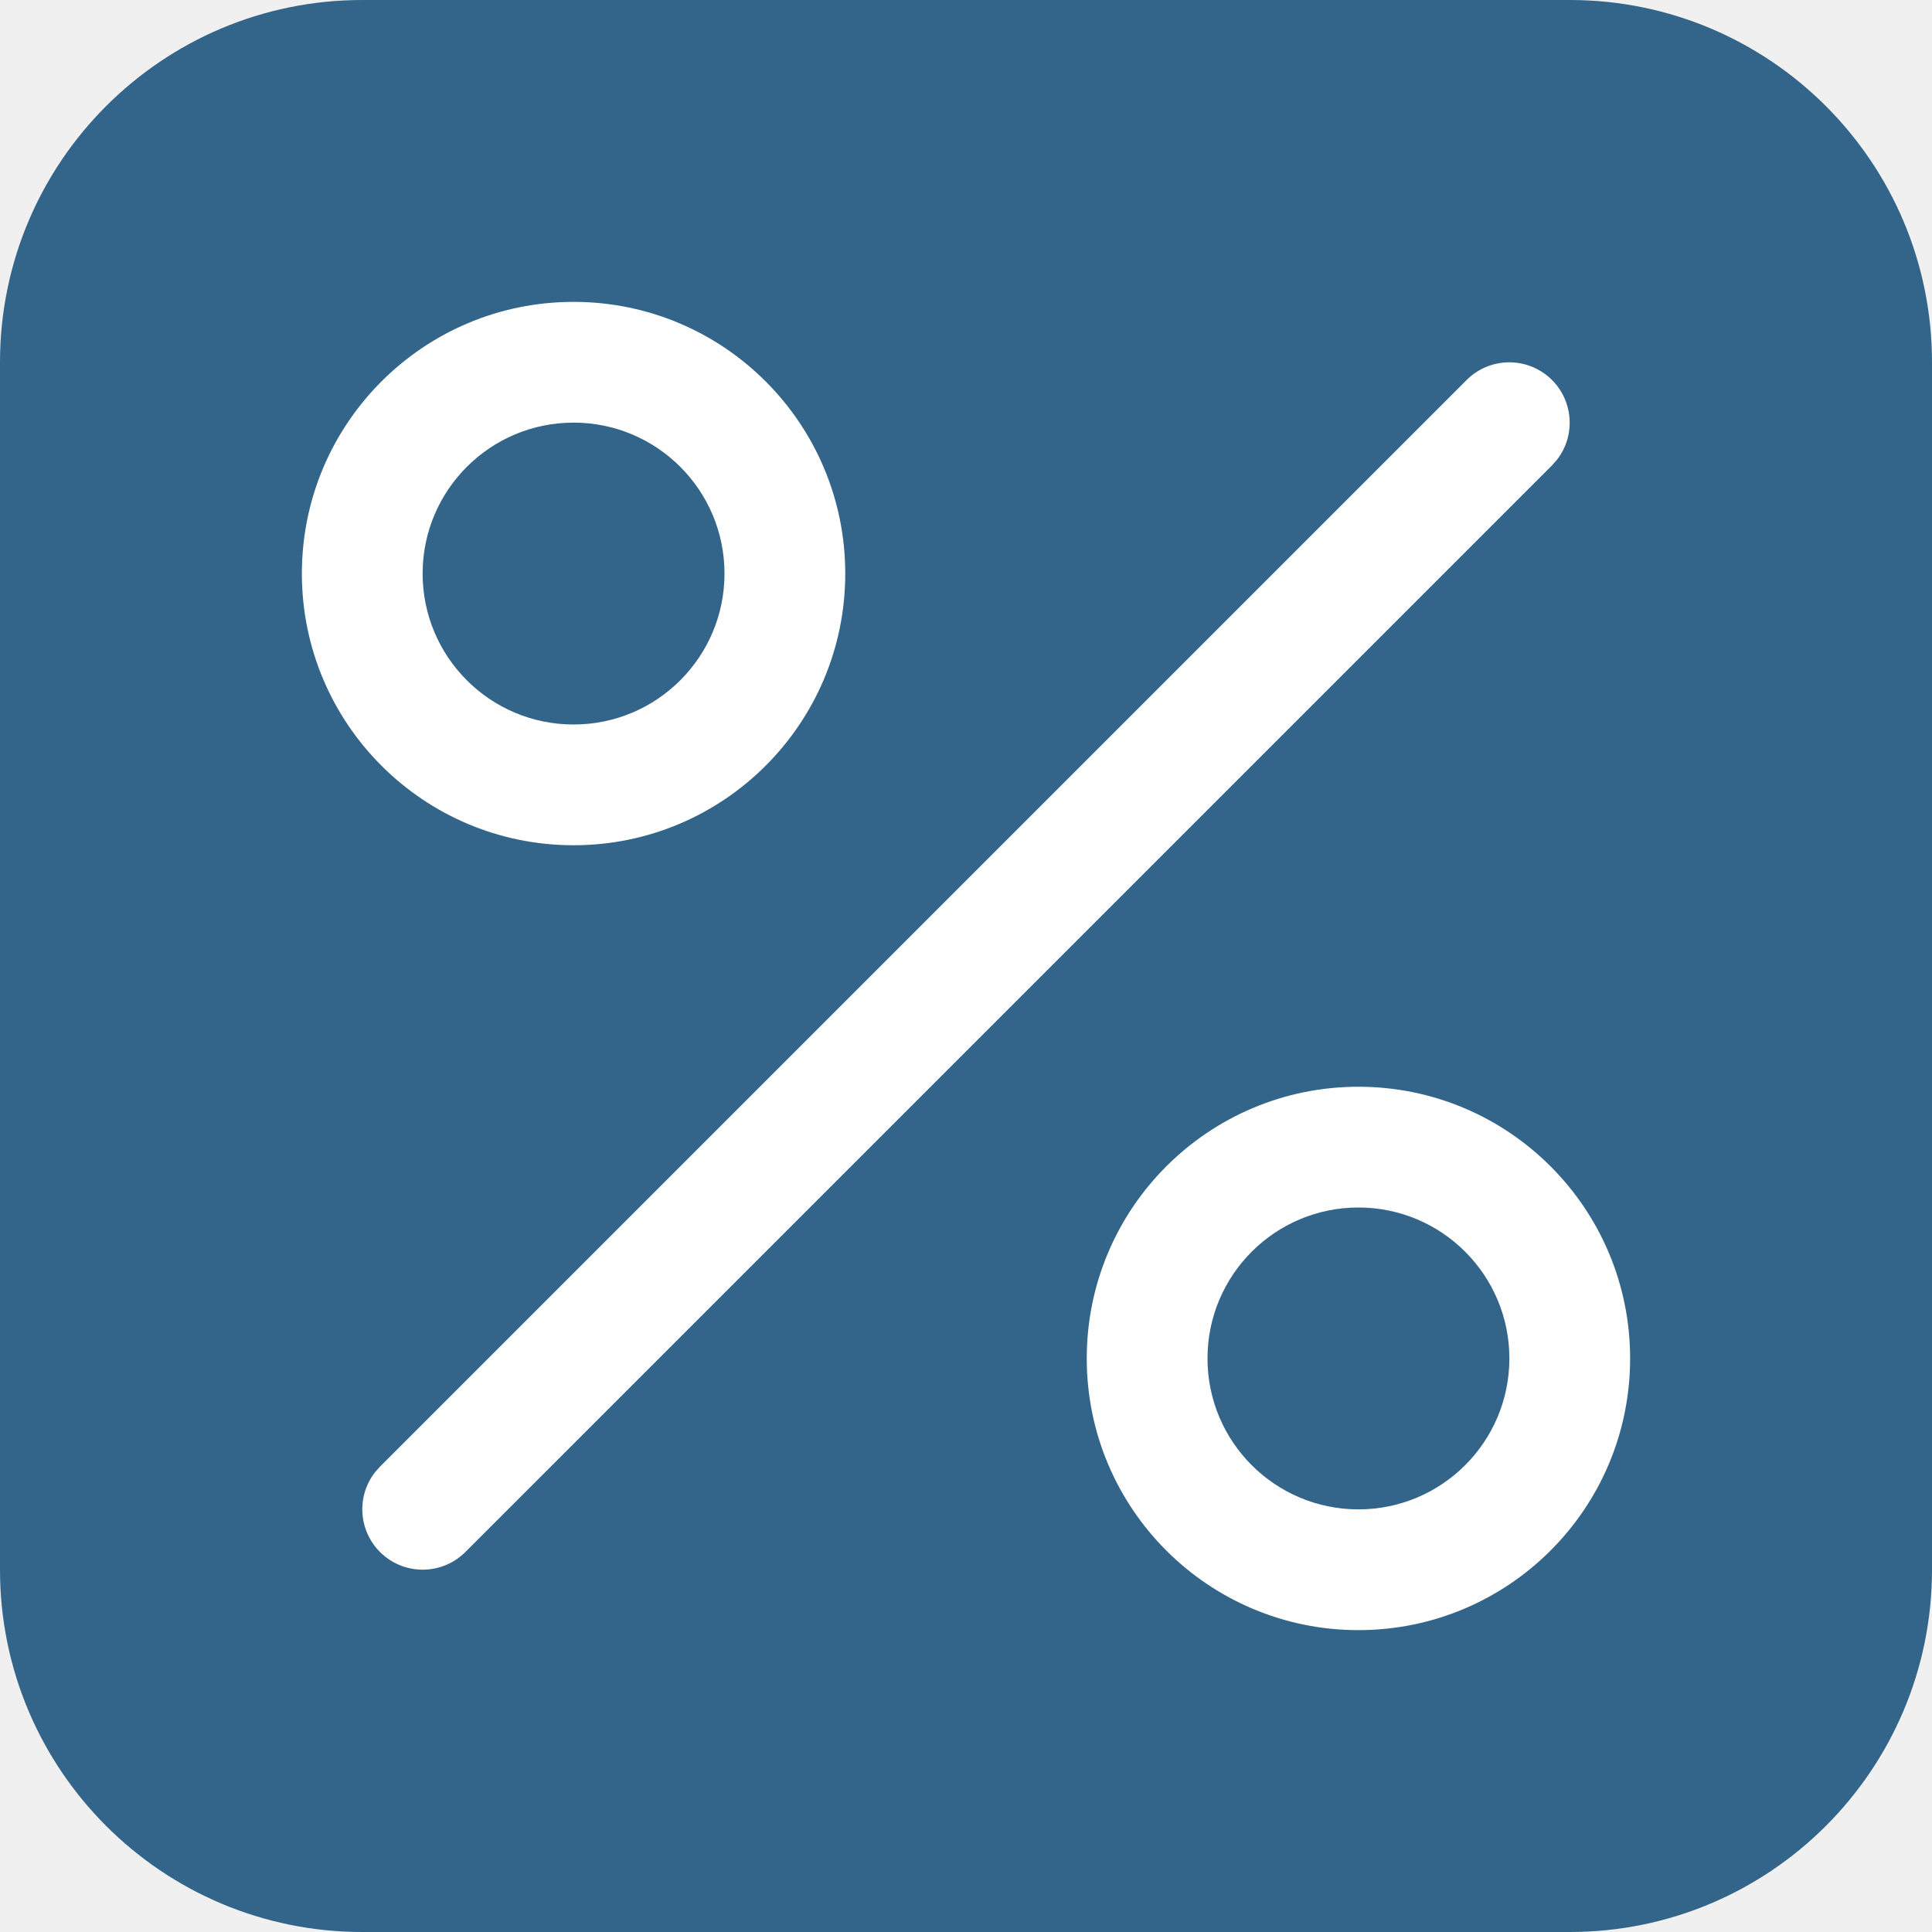
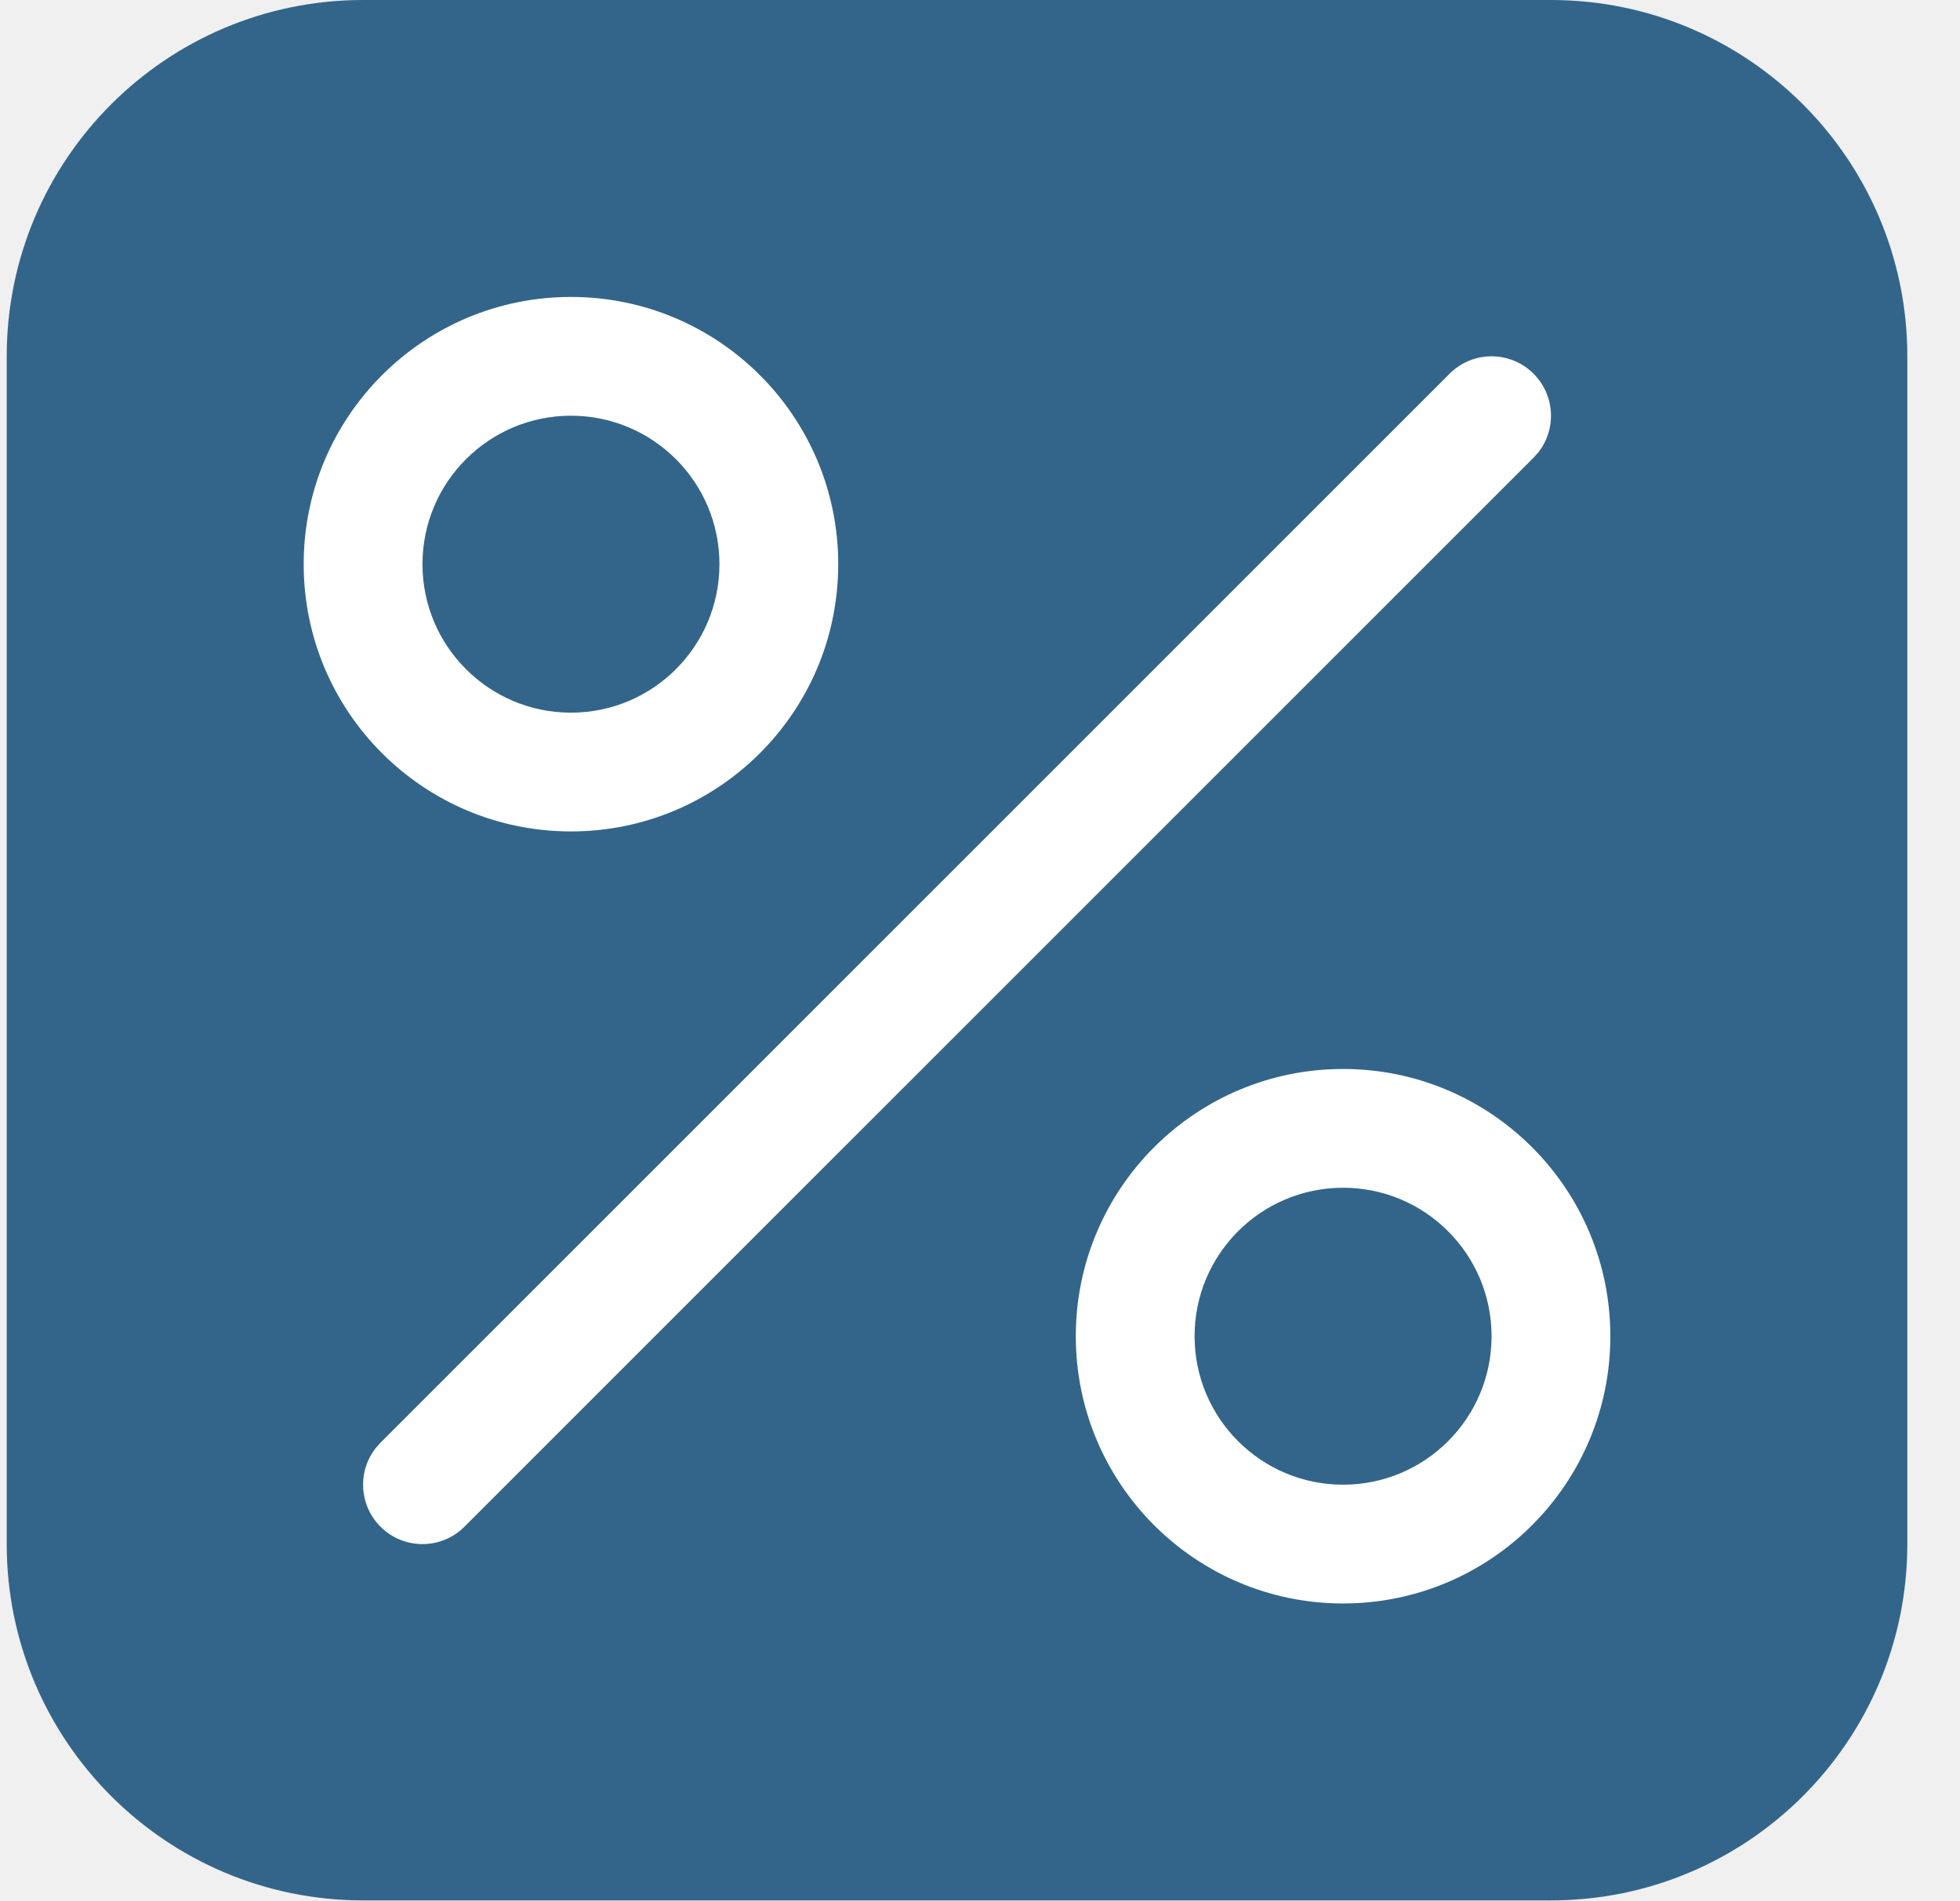
- <svg xmlns="http://www.w3.org/2000/svg" width="32" height="32" fill="none">
-   <path d="M26 0a6 6 0 0 1 6 6v20a6 6 0 0 1-6 6H6a6 6 0 0 1-6-6V6a6 6 0 0 1 6-6h20Z" fill="#33658A" />
-   <path fill-rule="evenodd" clip-rule="evenodd" d="M27 22.5a4.5 4.5 0 1 0-9 0 4.5 4.5 0 0 0 9 0Zm-2 0a2.5 2.5 0 1 0-5 0 2.5 2.5 0 0 0 5 0ZM14 9.5a4.5 4.5 0 1 0-9 0 4.5 4.5 0 0 0 9 0Zm-2 0a2.5 2.5 0 1 0-5 0 2.5 2.5 0 0 0 5 0Z" fill="#fff" />
-   <path d="M24.293 6.293a1 1 0 0 1 1.497 1.32l-.083.094-18 18a1 1 0 0 1-1.497-1.32l.083-.094 18-18Z" fill="#fff" />
+ <svg xmlns="http://www.w3.org/2000/svg" width="33" height="32" viewBox="0 0 33 32" fill="none">
+   <g clip-path="url(#clip0_9737_329290)">
+     <path d="M26.113 0C29.427 0 32.113 2.686 32.113 6V26C32.113 29.314 29.427 32 26.113 32H6.113C2.8 32 0.113 29.314 0.113 26V6C0.113 2.686 2.8 0 6.113 0H26.113Z" fill="#33658A" />
+     <path fill-rule="evenodd" clip-rule="evenodd" d="M27.113 22.5C27.113 20.015 25.099 18 22.613 18C20.128 18 18.113 20.015 18.113 22.5C18.113 24.985 20.128 27 22.613 27C25.099 27 27.113 24.985 27.113 22.5ZM25.113 22.5C25.113 21.119 23.994 20 22.613 20C21.233 20 20.113 21.119 20.113 22.5C20.113 23.881 21.233 25 22.613 25C23.994 25 25.113 23.881 25.113 22.5Z" fill="white" />
+     <path fill-rule="evenodd" clip-rule="evenodd" d="M14.113 9.5C14.113 7.015 12.099 5 9.613 5C7.128 5 5.113 7.015 5.113 9.5C5.113 11.985 7.128 14 9.613 14C12.099 14 14.113 11.985 14.113 9.5ZM12.113 9.5C12.113 8.119 10.994 7 9.613 7C8.233 7 7.113 8.119 7.113 9.5C7.113 10.881 8.233 12 9.613 12C10.994 12 12.113 10.881 12.113 9.5Z" fill="white" />
+     <path d="M24.406 6.293C24.797 5.902 25.43 5.902 25.82 6.293C26.181 6.653 26.209 7.221 25.904 7.613L25.82 7.707L7.82 25.707C7.43 26.098 6.797 26.098 6.406 25.707C6.046 25.347 6.018 24.779 6.323 24.387L6.406 24.293L24.406 6.293Z" fill="white" />
+   </g>
+   <defs>
+     <clipPath id="clip0_9737_329290">
+       <rect width="32" height="32" fill="white" transform="translate(0.113281)" />
+     </clipPath>
+   </defs>
</svg>
